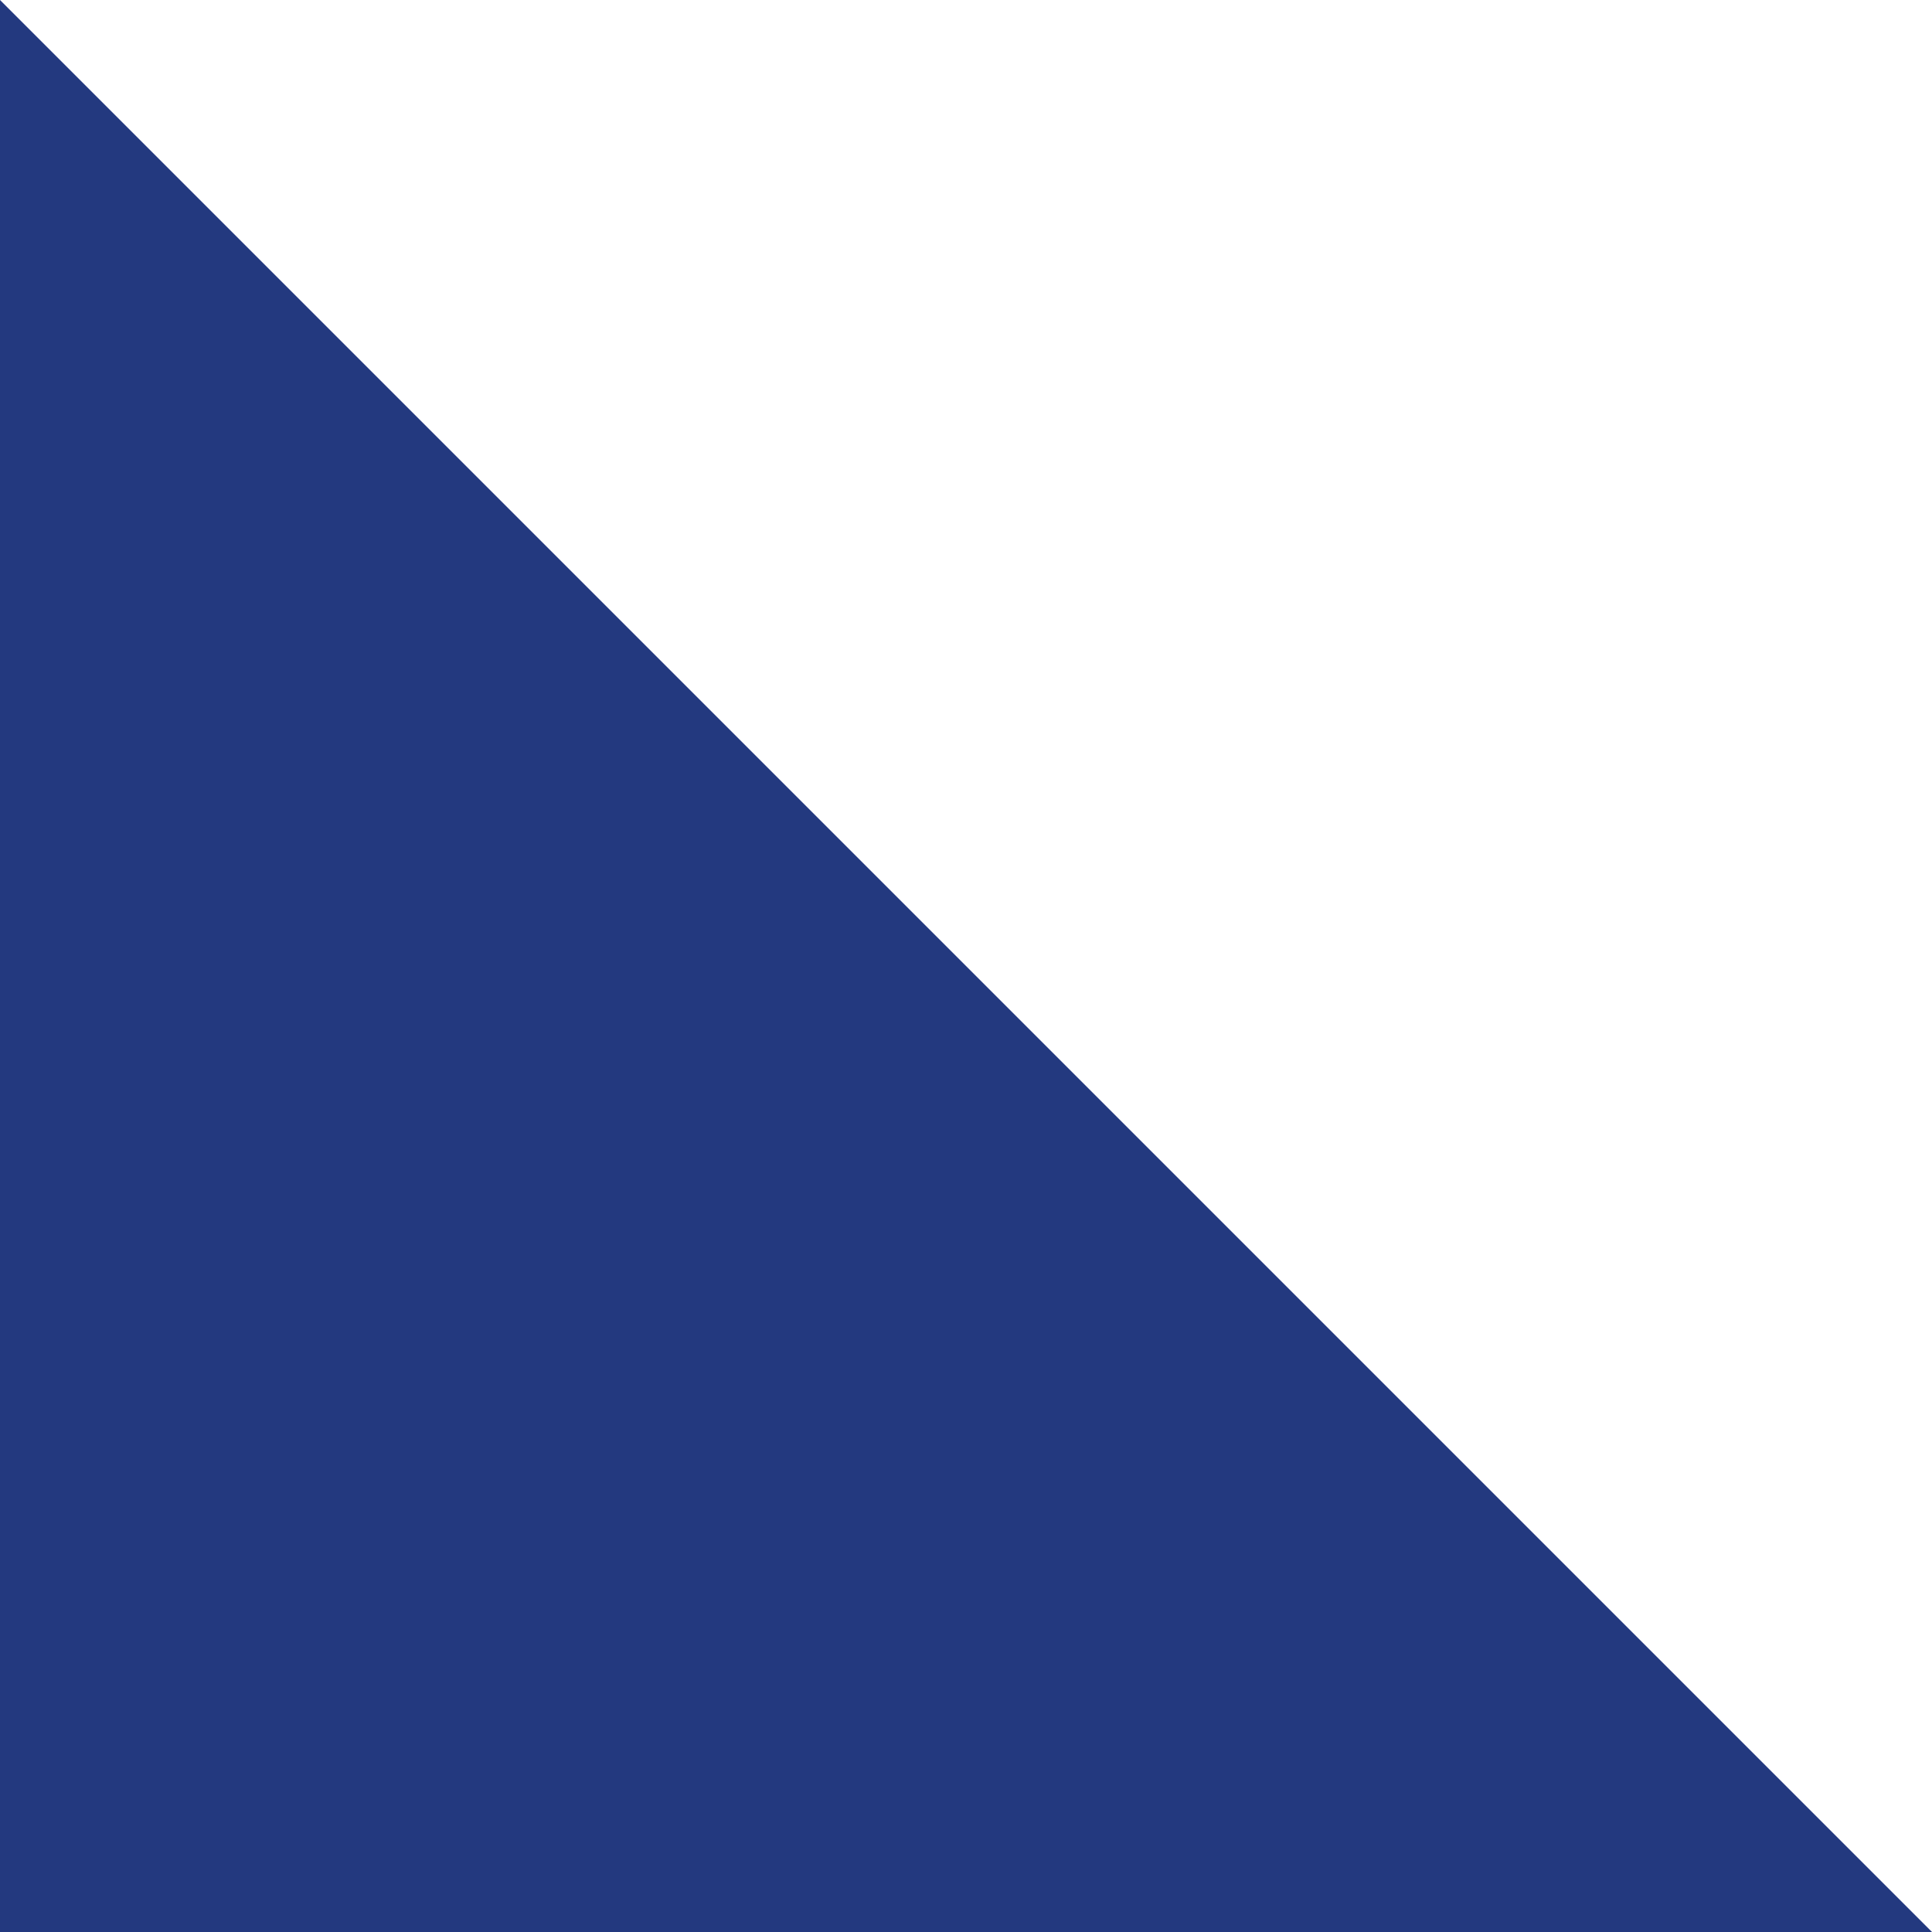
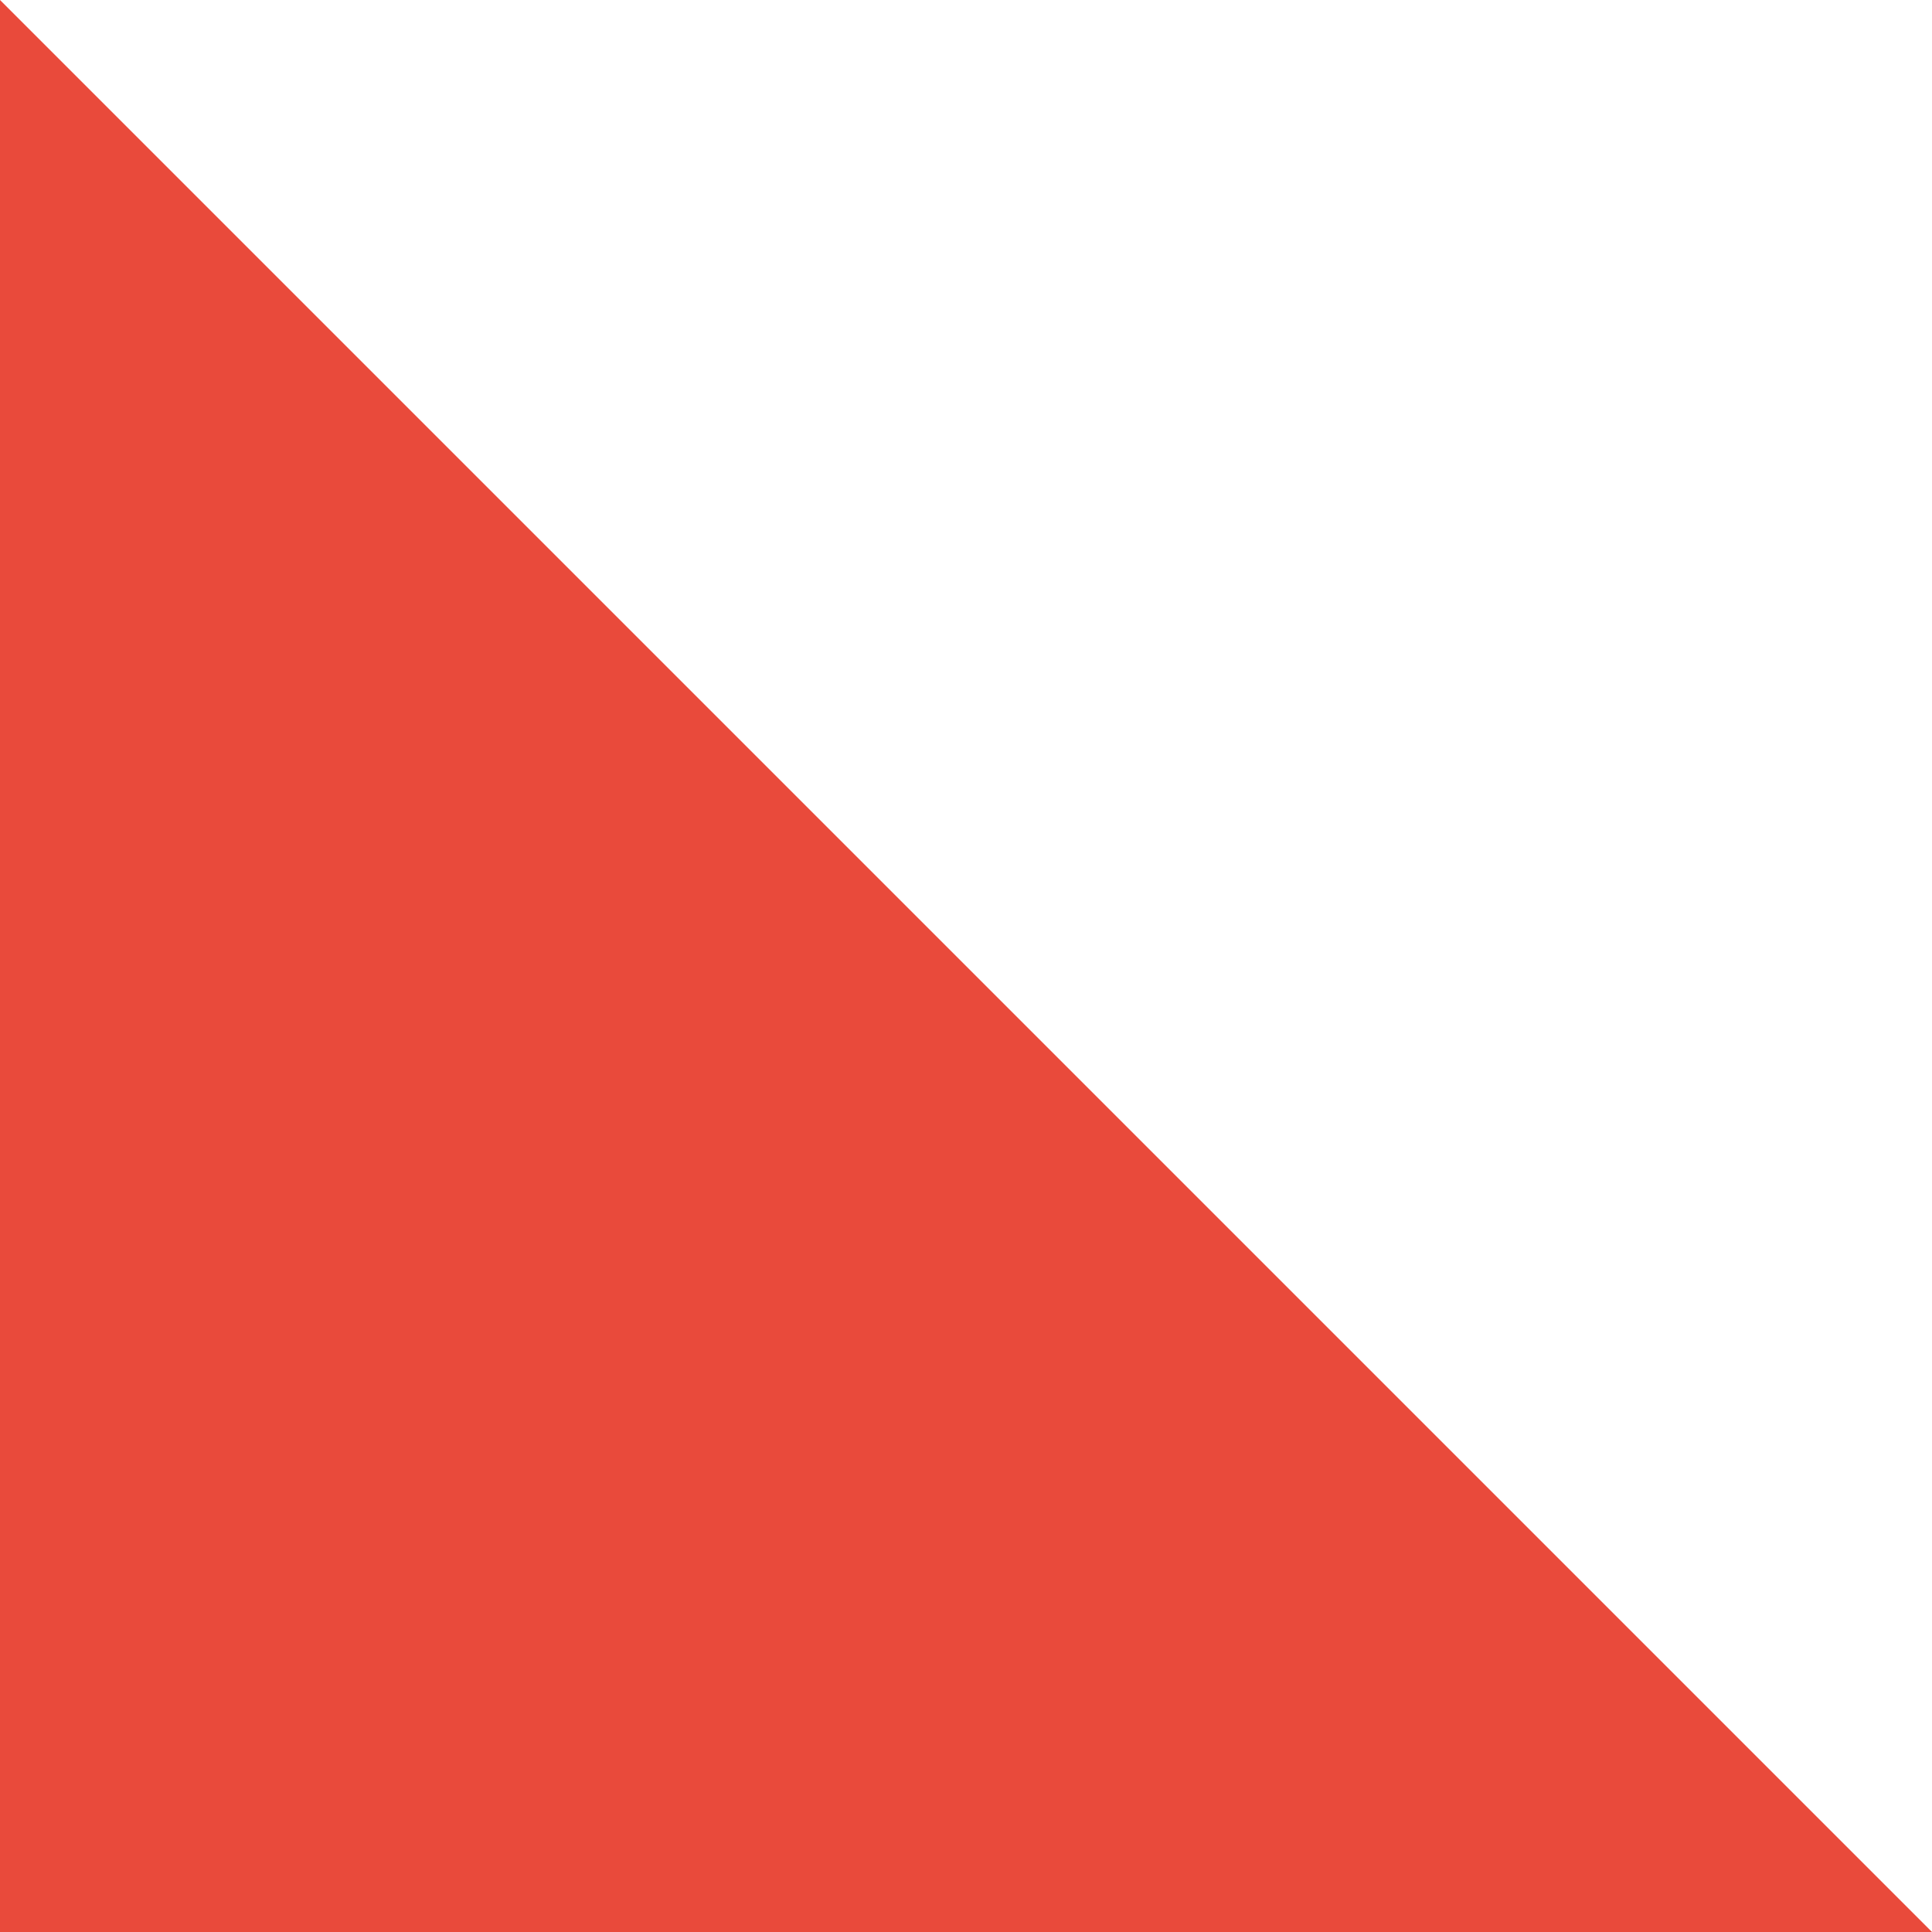
<svg xmlns="http://www.w3.org/2000/svg" viewBox="0 0 165.47 165.47">
  <defs>
-     <style>.cls-1{fill:#23397f;}</style>
+     <style>.cls-1{fill:#e94a3b;}</style>
  </defs>
  <g id="Layer_2" data-name="Layer 2">
    <g id="Layer_1-2" data-name="Layer 1">
      <polygon class="cls-1" points="0 165.47 165.47 165.47 0 0 0 165.47" />
    </g>
  </g>
</svg>
